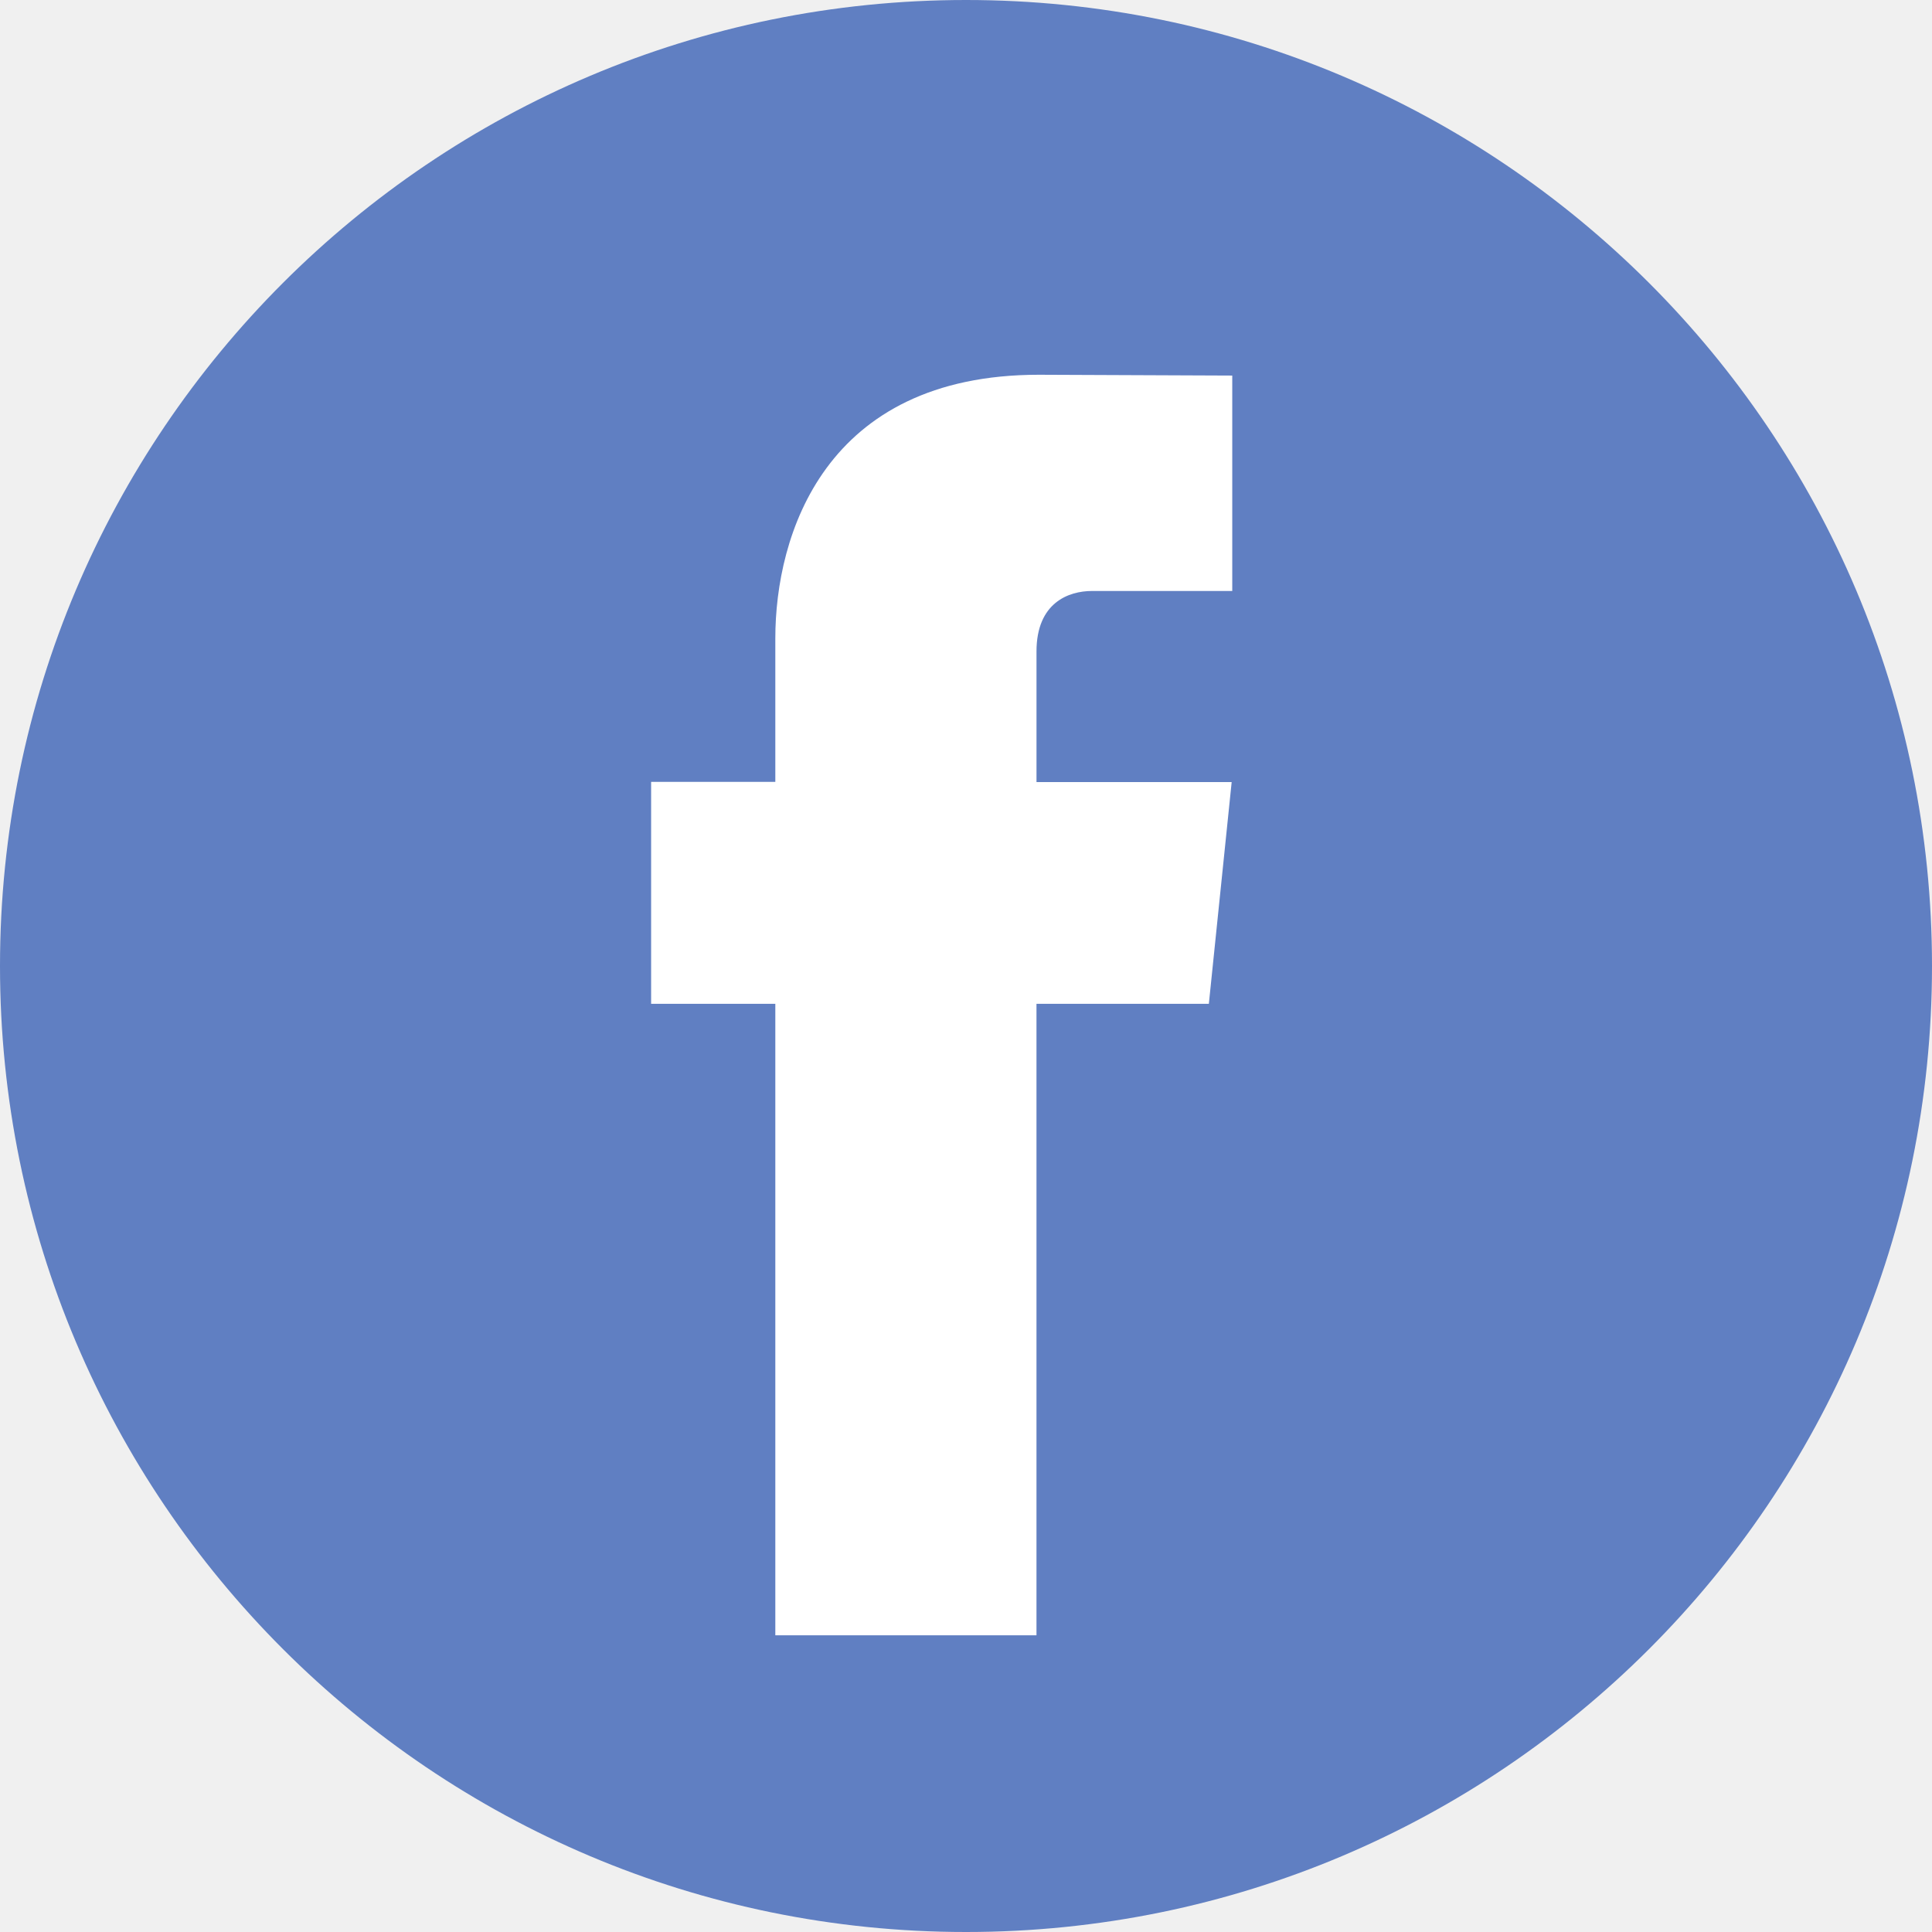
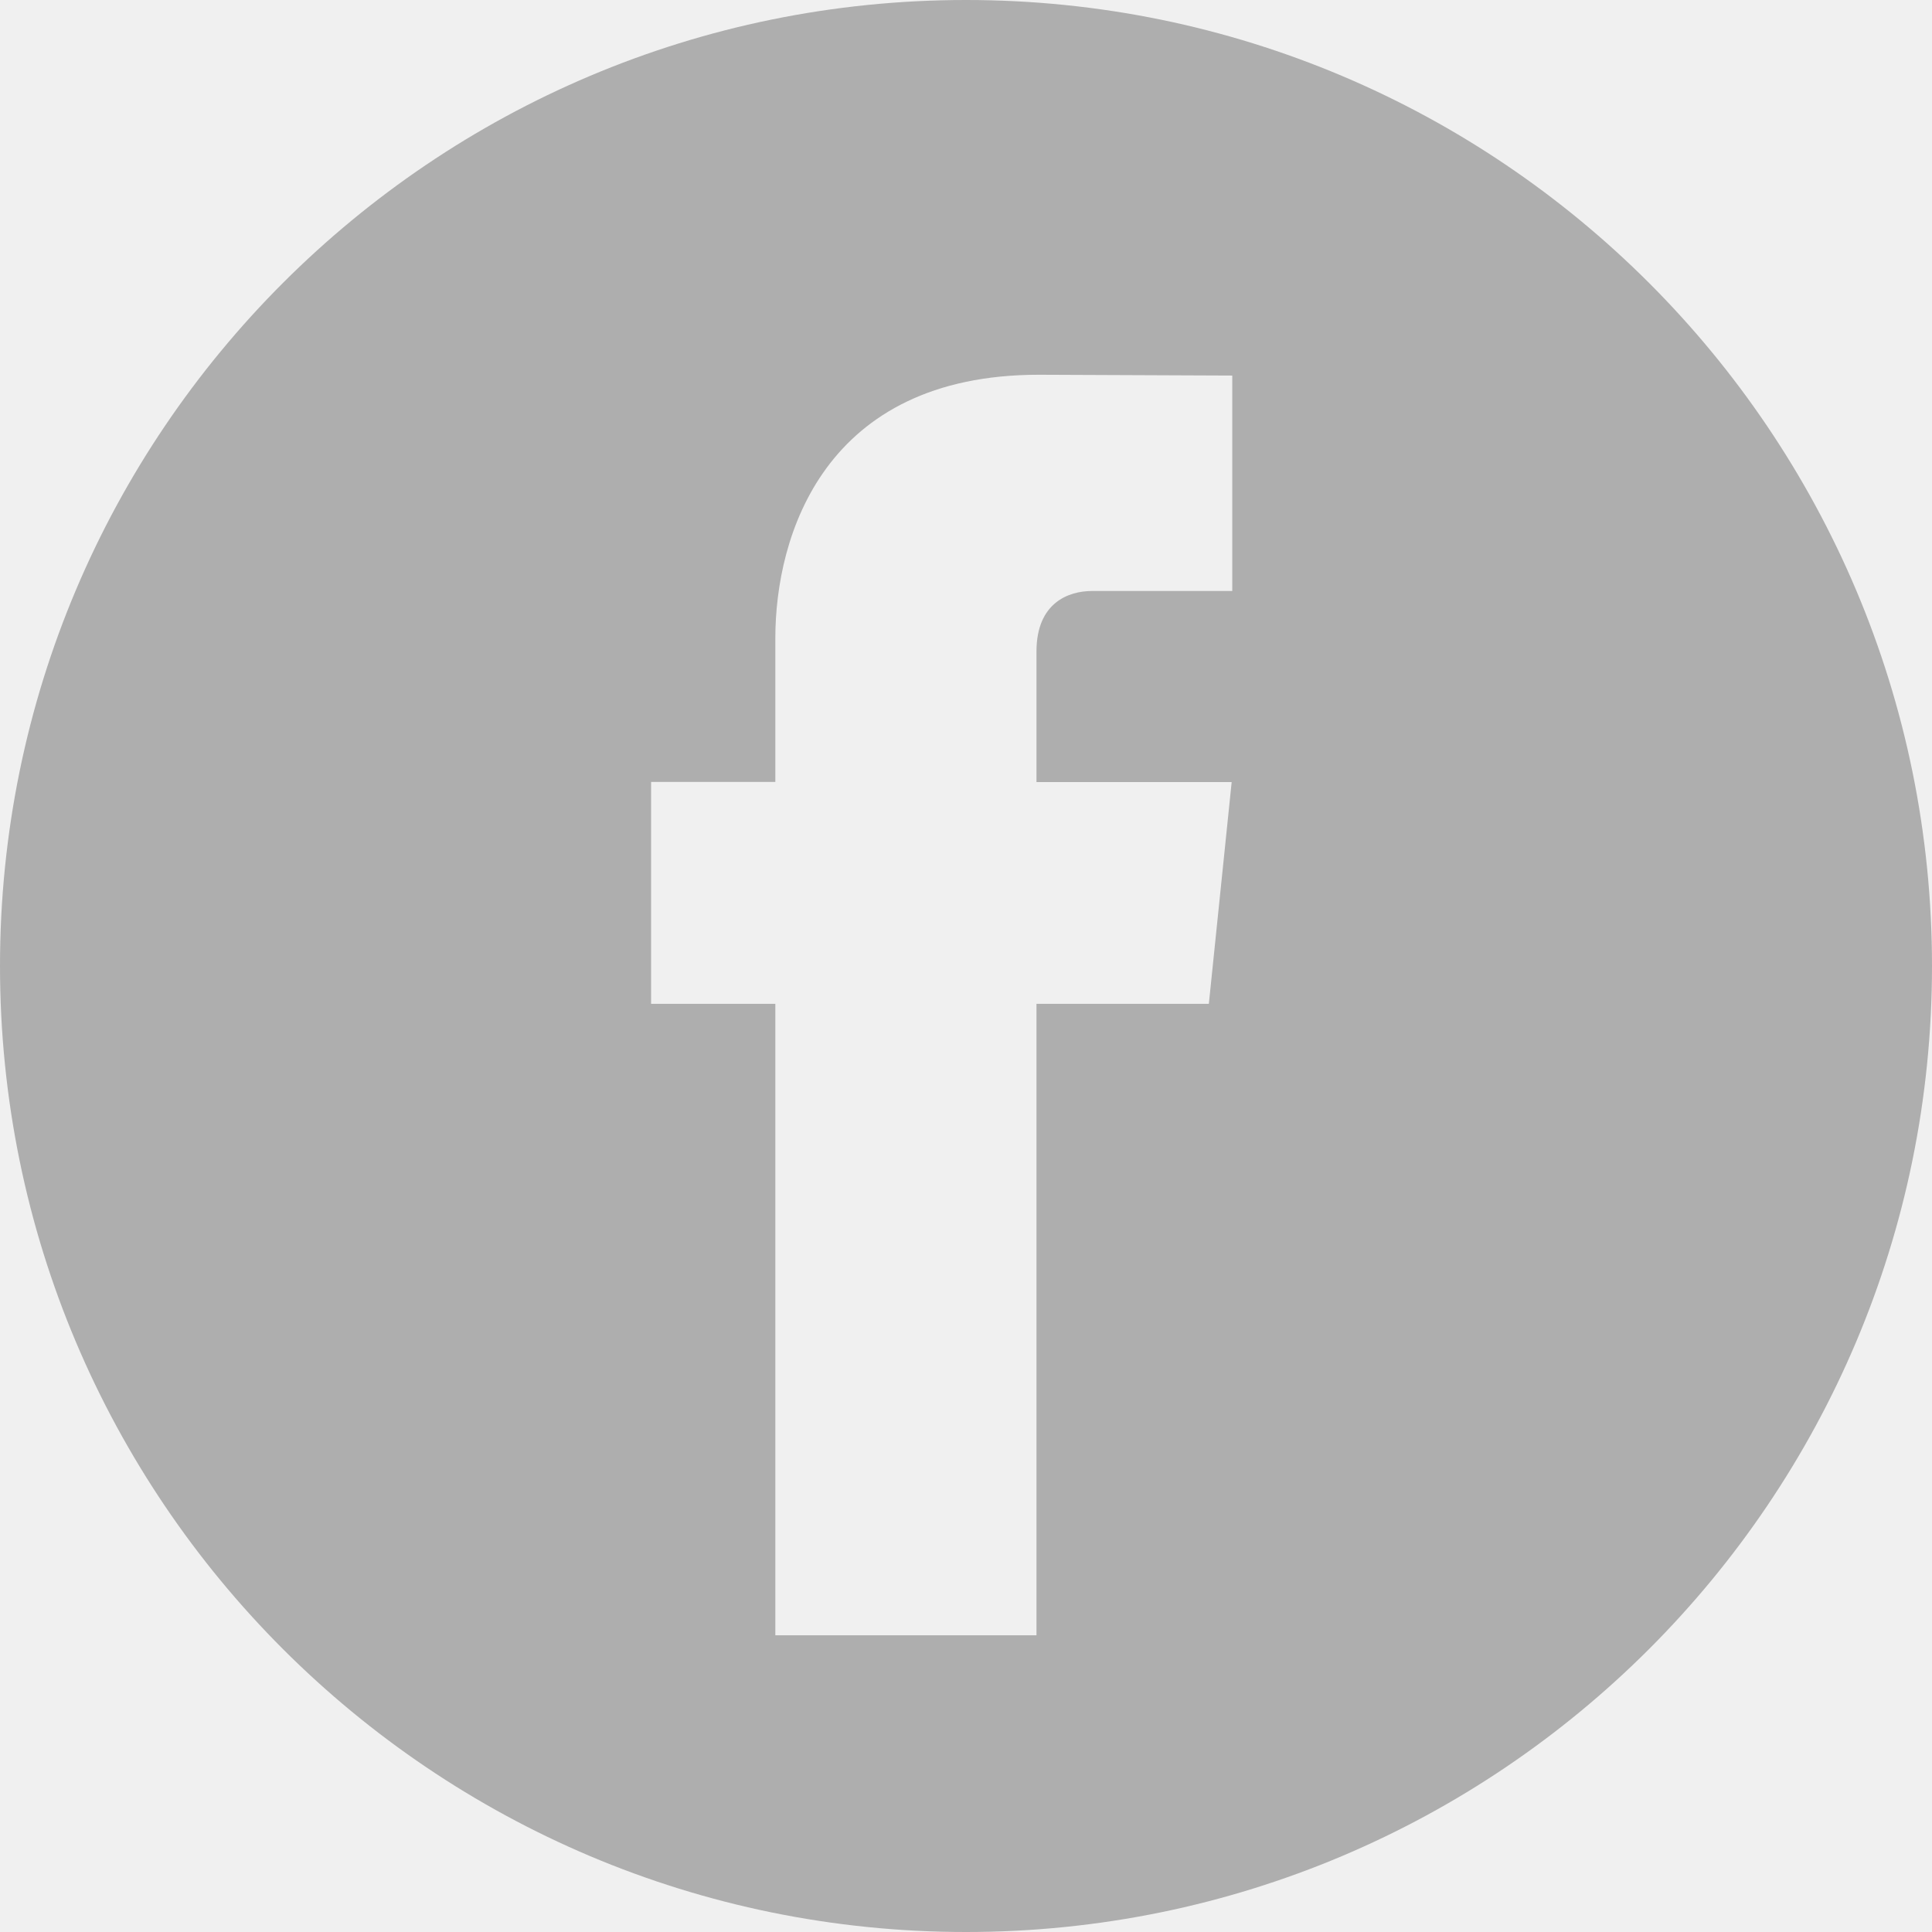
- <svg xmlns="http://www.w3.org/2000/svg" version="1.1" id="Capa_1" x="0px" y="0px" viewBox="0 0 112.196 112.196" style="enable-background:new 0 0 112.196 112.196;" xml:space="preserve">
-   <defs id="defs41" />
-   <g id="g3">
-     <circle style="fill:#607fc2;fill-opacity:1" cx="56.098" cy="56.098" r="56.098" id="circle5" />
-     <path style="fill:#FFFFFF;" d="M70.201,58.294h-10.01v36.672H45.025V58.294h-7.213V45.406h7.213v-8.34   c0-5.964,2.833-15.303,15.301-15.303L71.56,21.81v12.51h-8.151c-1.337,0-3.217,0.668-3.217,3.513v7.585h11.334L70.201,58.294z" id="path7" />
+ <svg xmlns="http://www.w3.org/2000/svg" version="1.1" id="Capa_1" x="0px" y="0px" width="100px" height="100px" viewBox="0 0 100 100" enable-background="new 0 0 100 100" xml:space="preserve">
+   <g>
+     <g>
+       <path fill="#AEAEAE" d="M50,0C22.386,0,0,22.386,0,50s22.386,50,50,50s50-22.386,50-50S77.614,0,50,0z M63.781,30.59h-7.266    c-1.191,0-2.867,0.595-2.867,3.131v6.76h10.103L62.57,51.957h-8.922v32.686H40.131V51.957h-6.43V40.471h6.43v-7.434    c0-5.316,2.525-13.64,13.638-13.64l10.013,0.042V30.59z" />
+     </g>
  </g>
-   <g id="g9" />
-   <g id="g11" />
-   <g id="g13" />
-   <g id="g15" />
-   <g id="g17" />
-   <g id="g19" />
-   <g id="g21" />
-   <g id="g23" />
-   <g id="g25" />
-   <g id="g27" />
-   <g id="g29" />
-   <g id="g31" />
-   <g id="g33" />
-   <g id="g35" />
-   <g id="g37" />
</svg>
